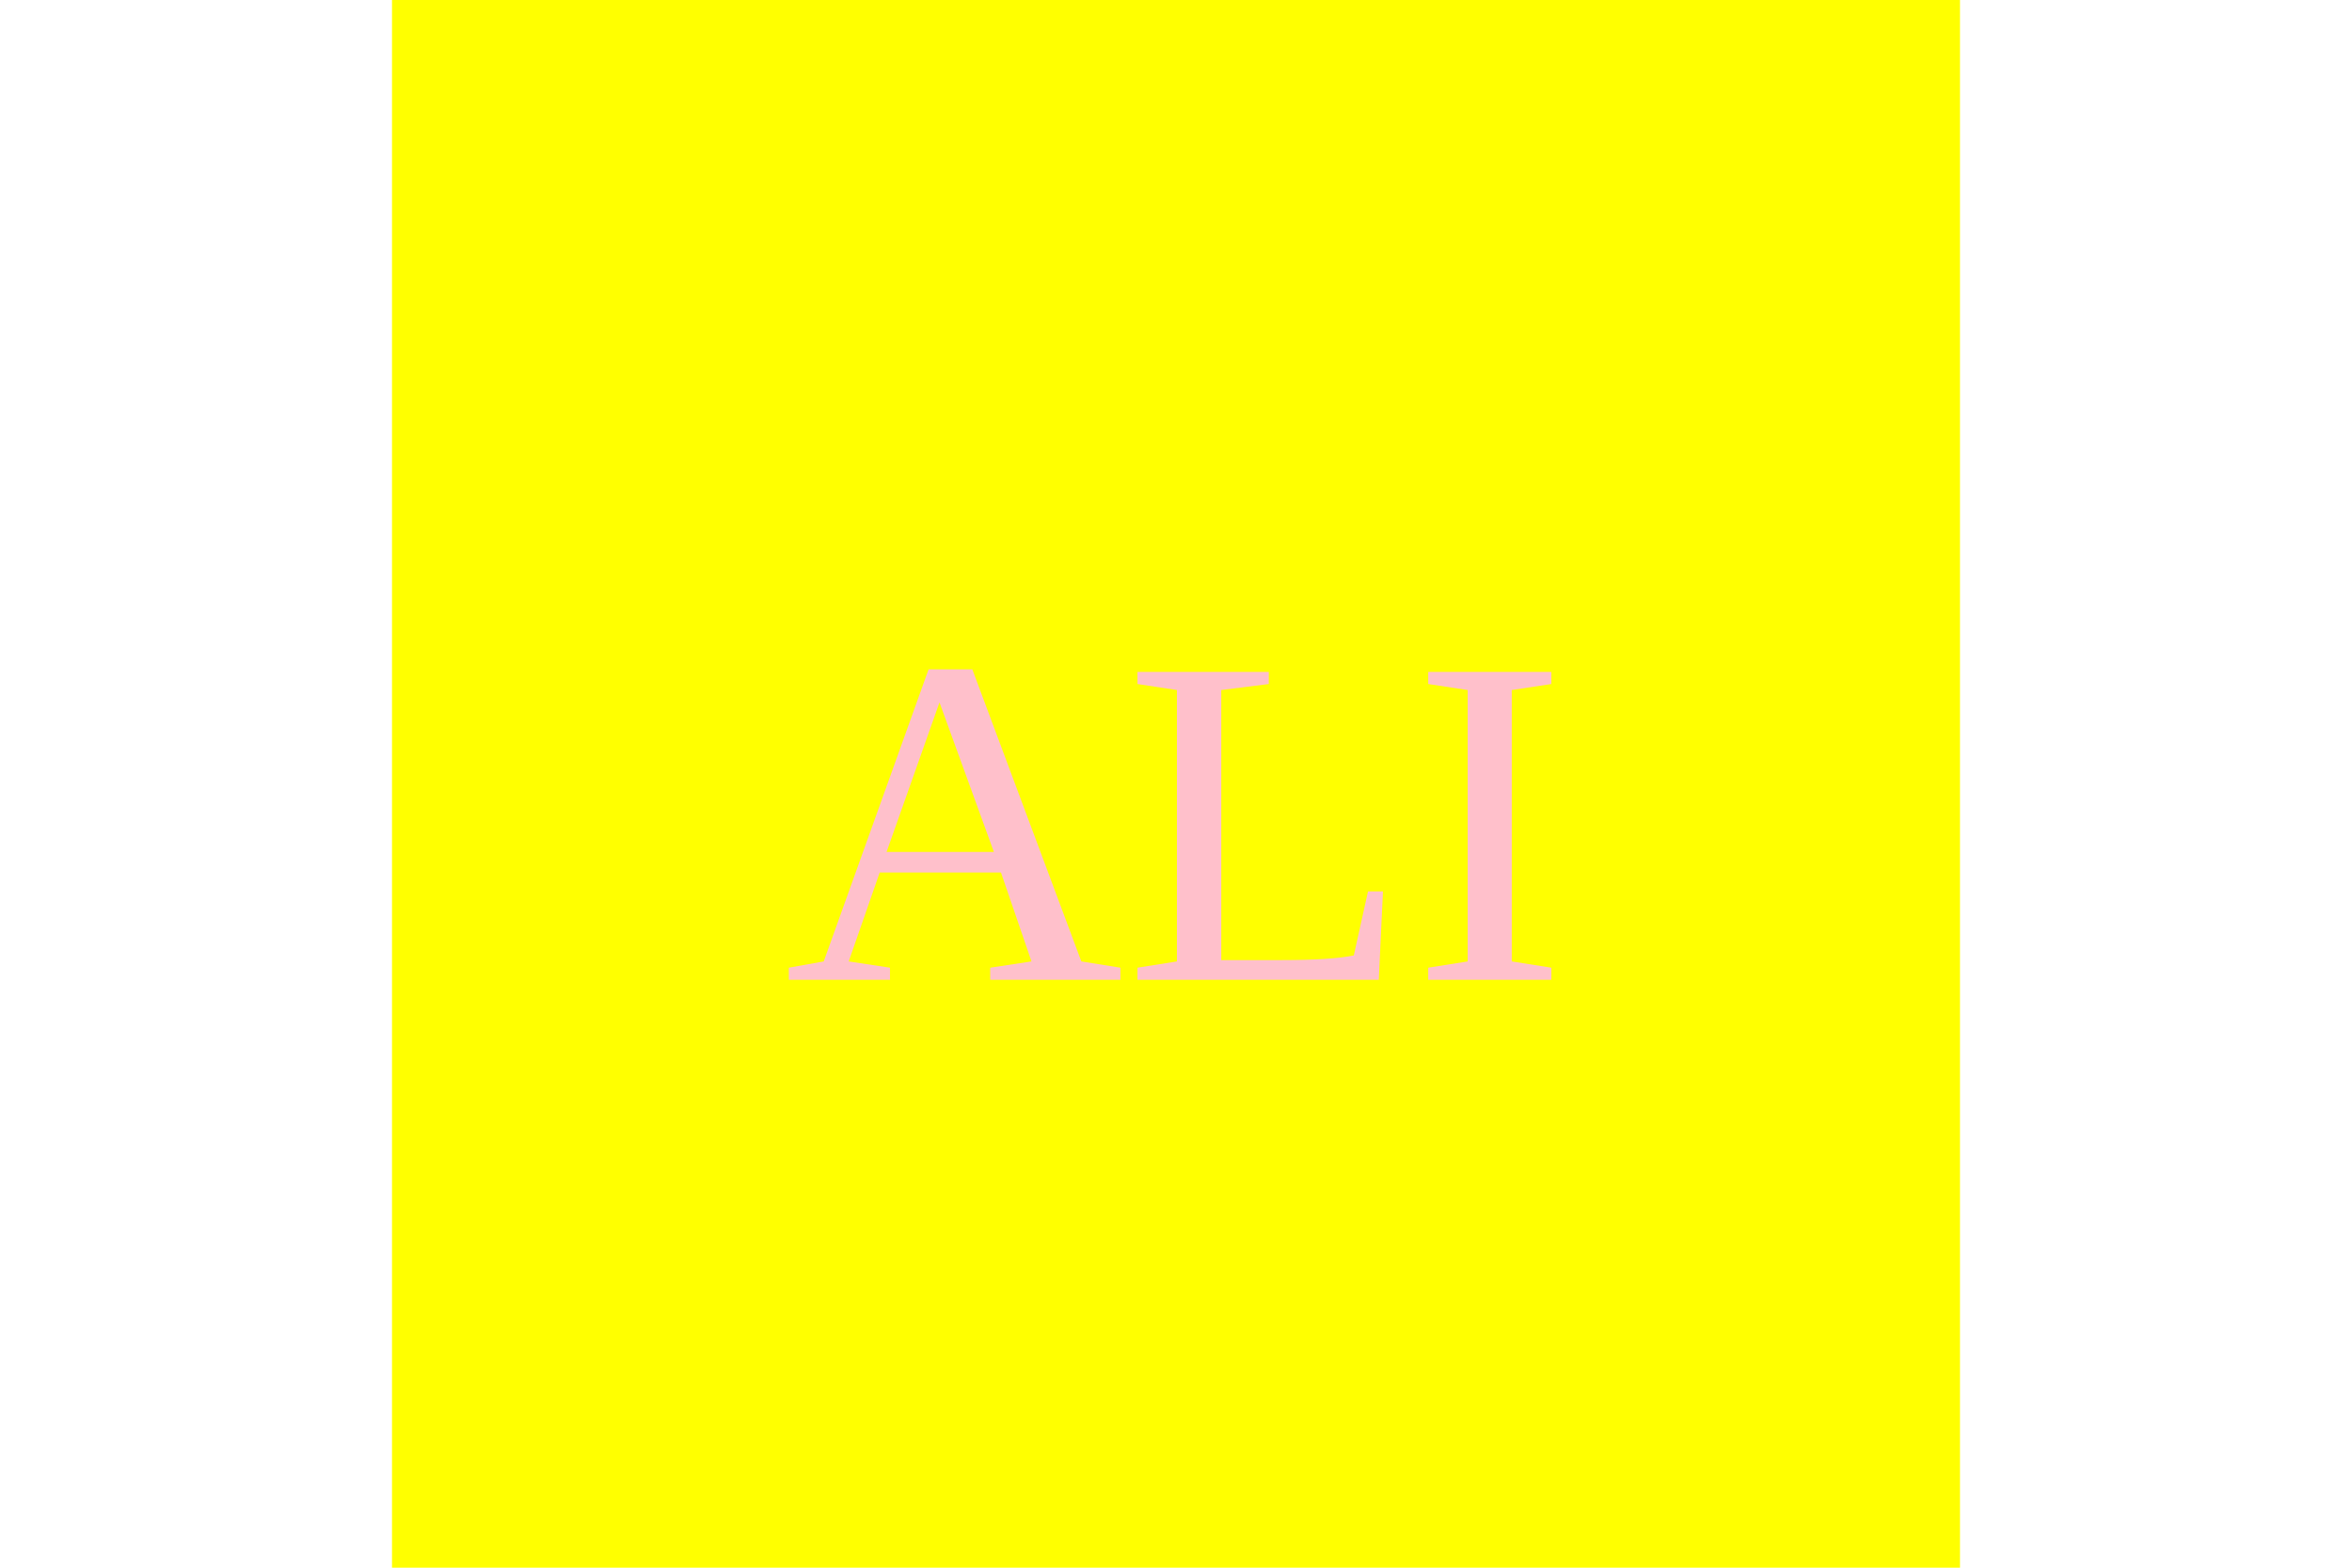
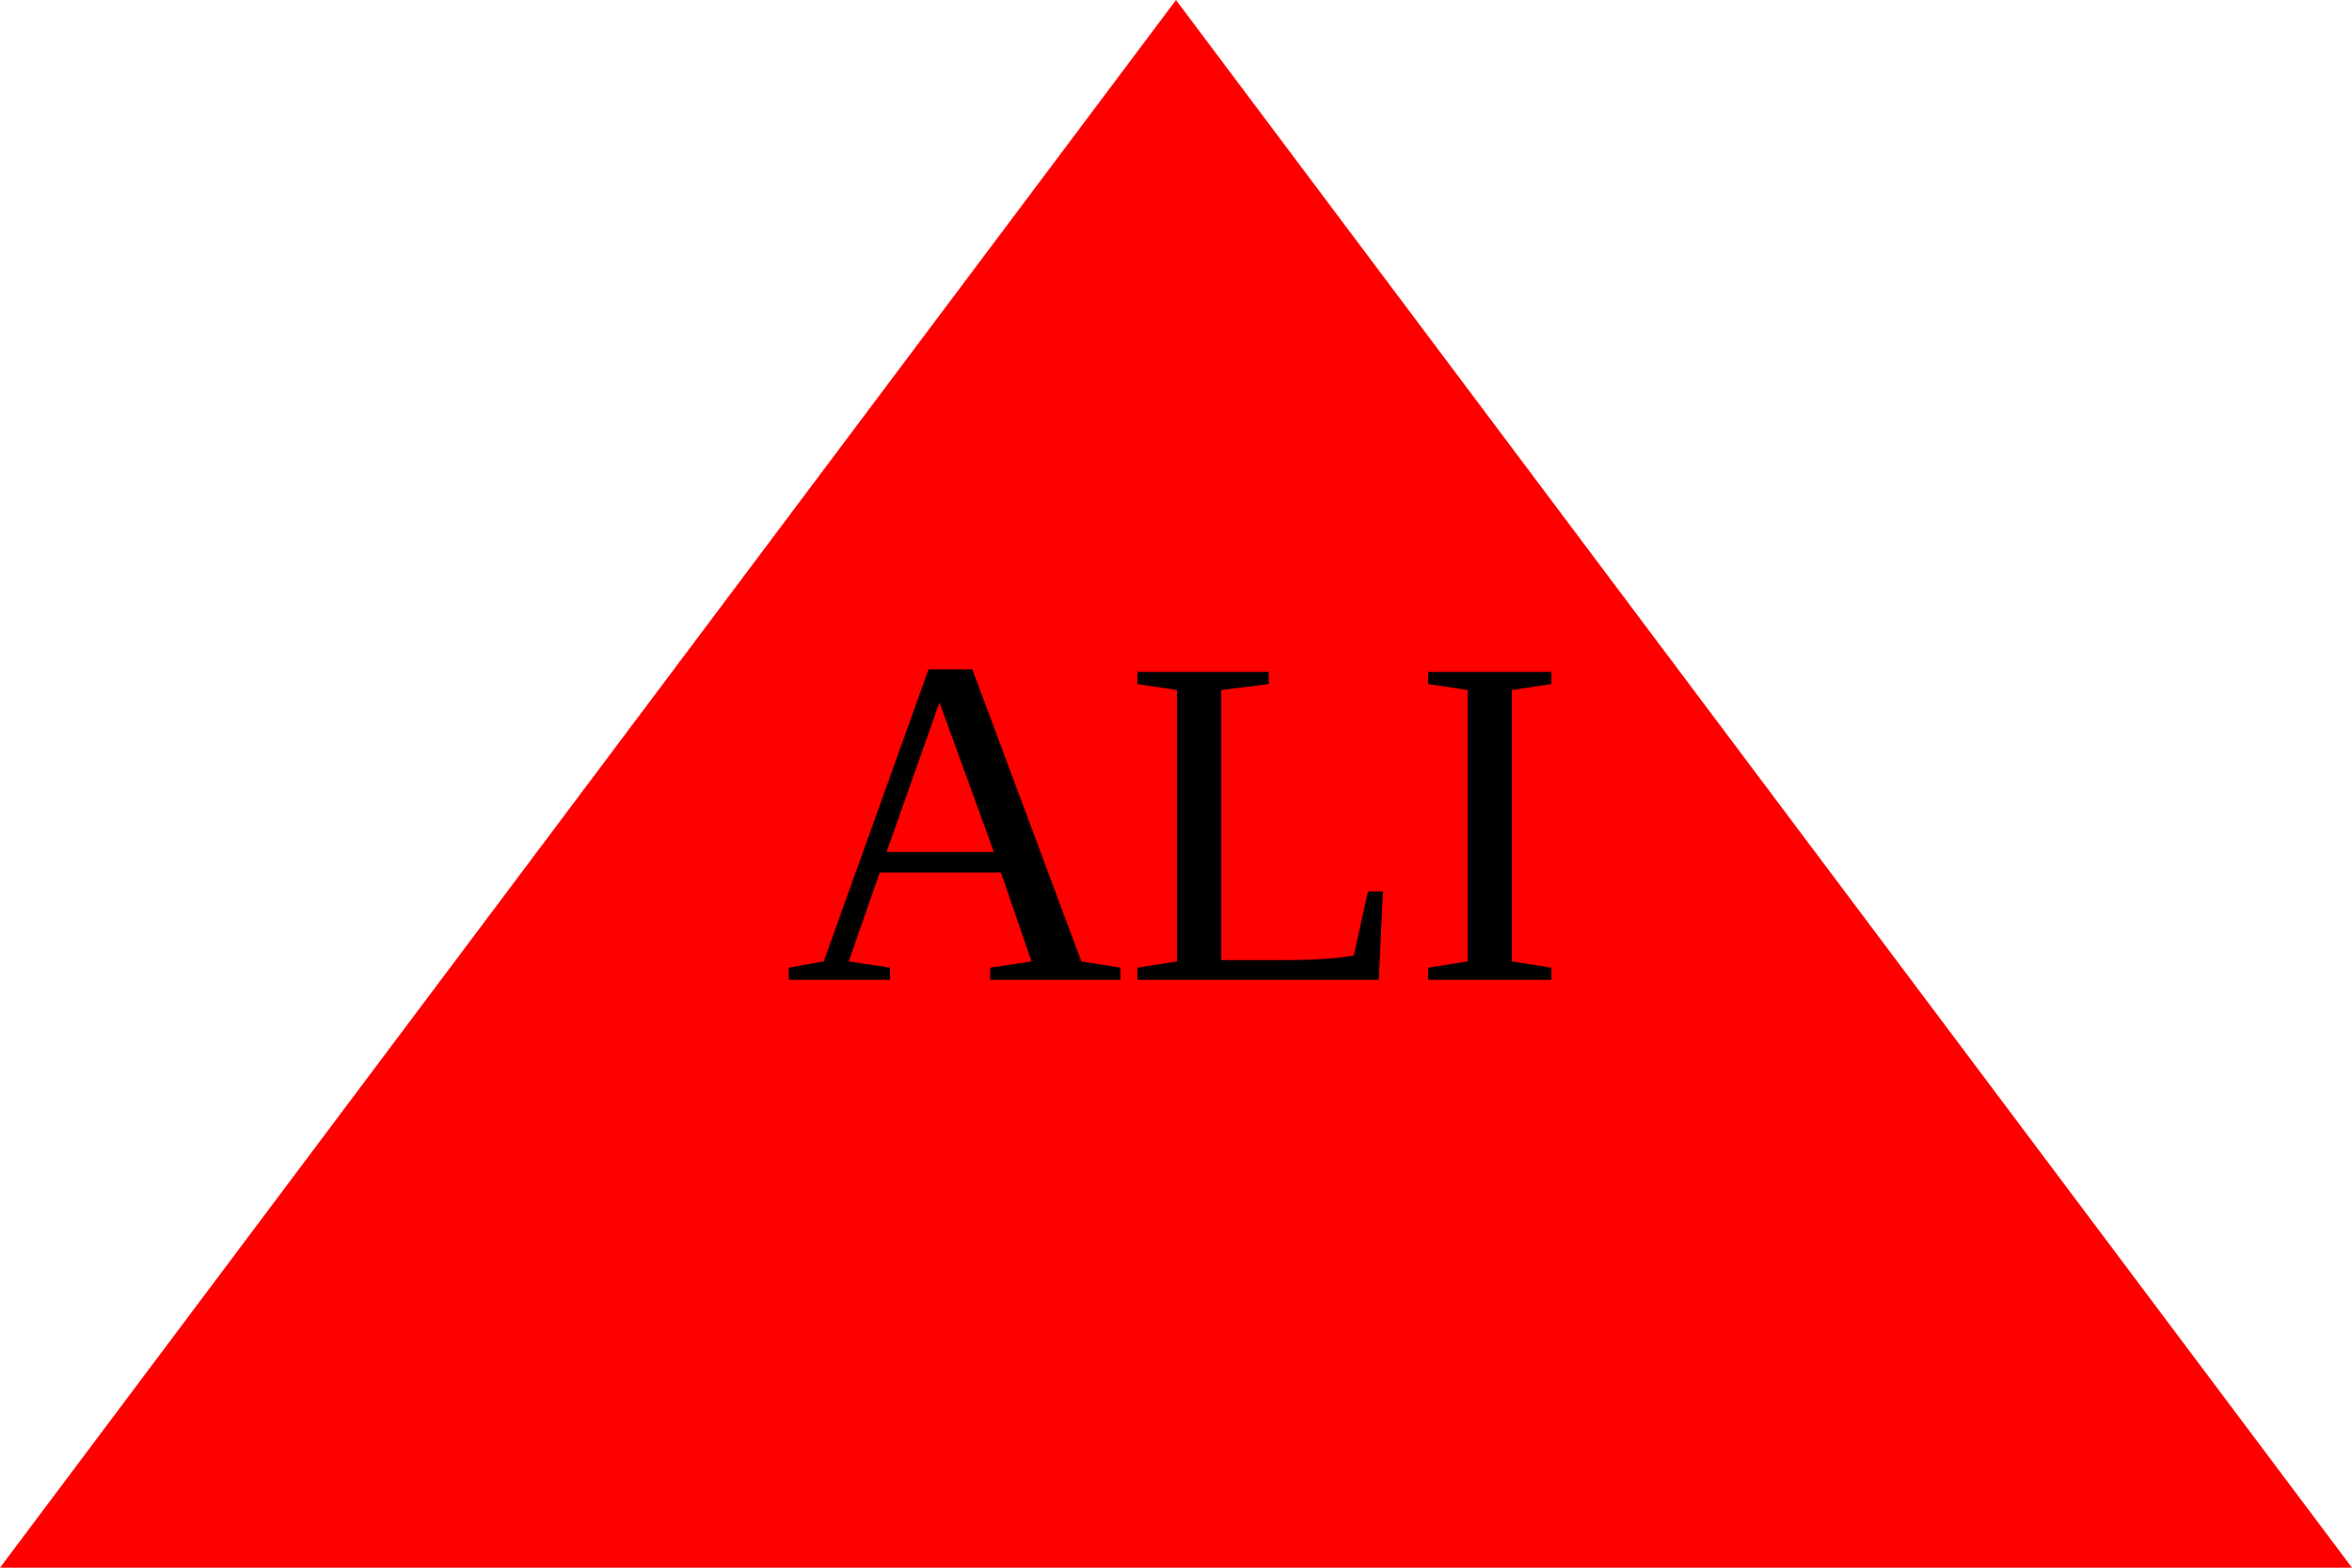
<svg xmlns="http://www.w3.org/2000/svg" version="1.1" width="300" height="200">
-   <rect x="50" height="200" width="200" fill="#FFFF00" />
-   <text x="150" y="125" font-size="60" text-anchor="middle" fill="pink">ALI</text>
+   <polygon height="100%" width="100%" points="0,200 300,200 150,0" fill="#FF0000" />
+   <text x="150" y="125" font-size="60" text-anchor="middle" fill="black">ALI</text>
</svg>
